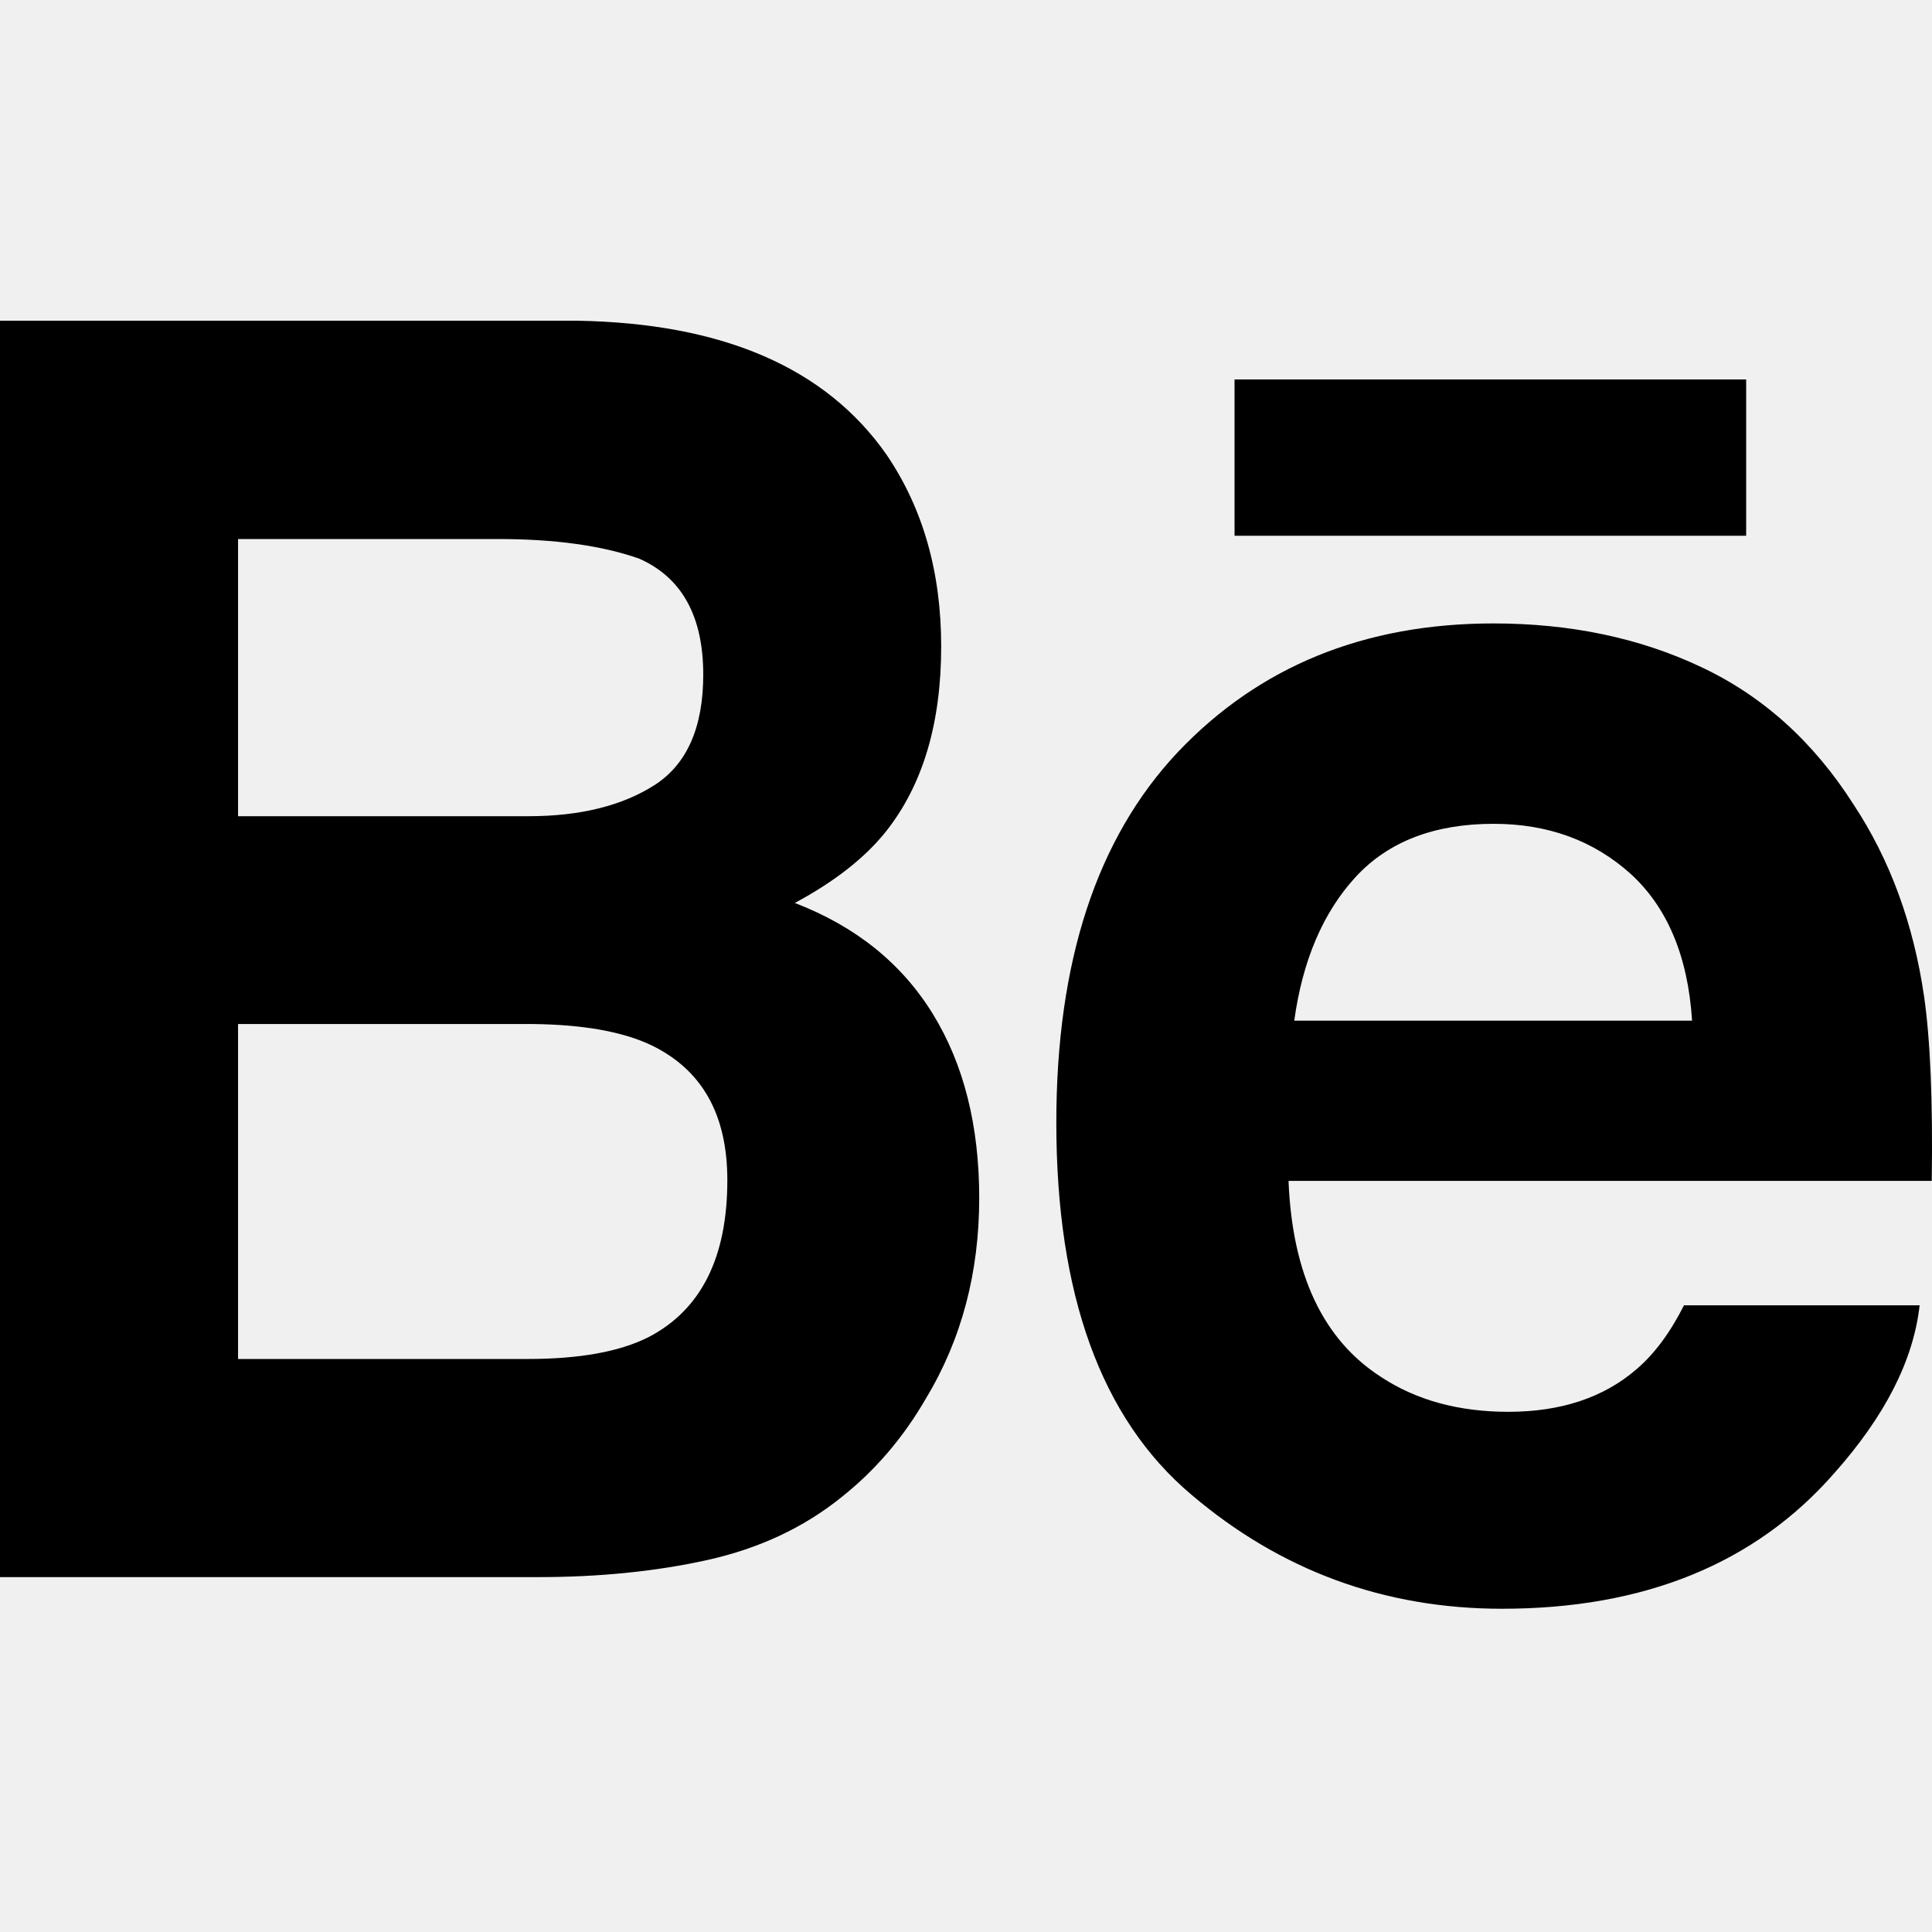
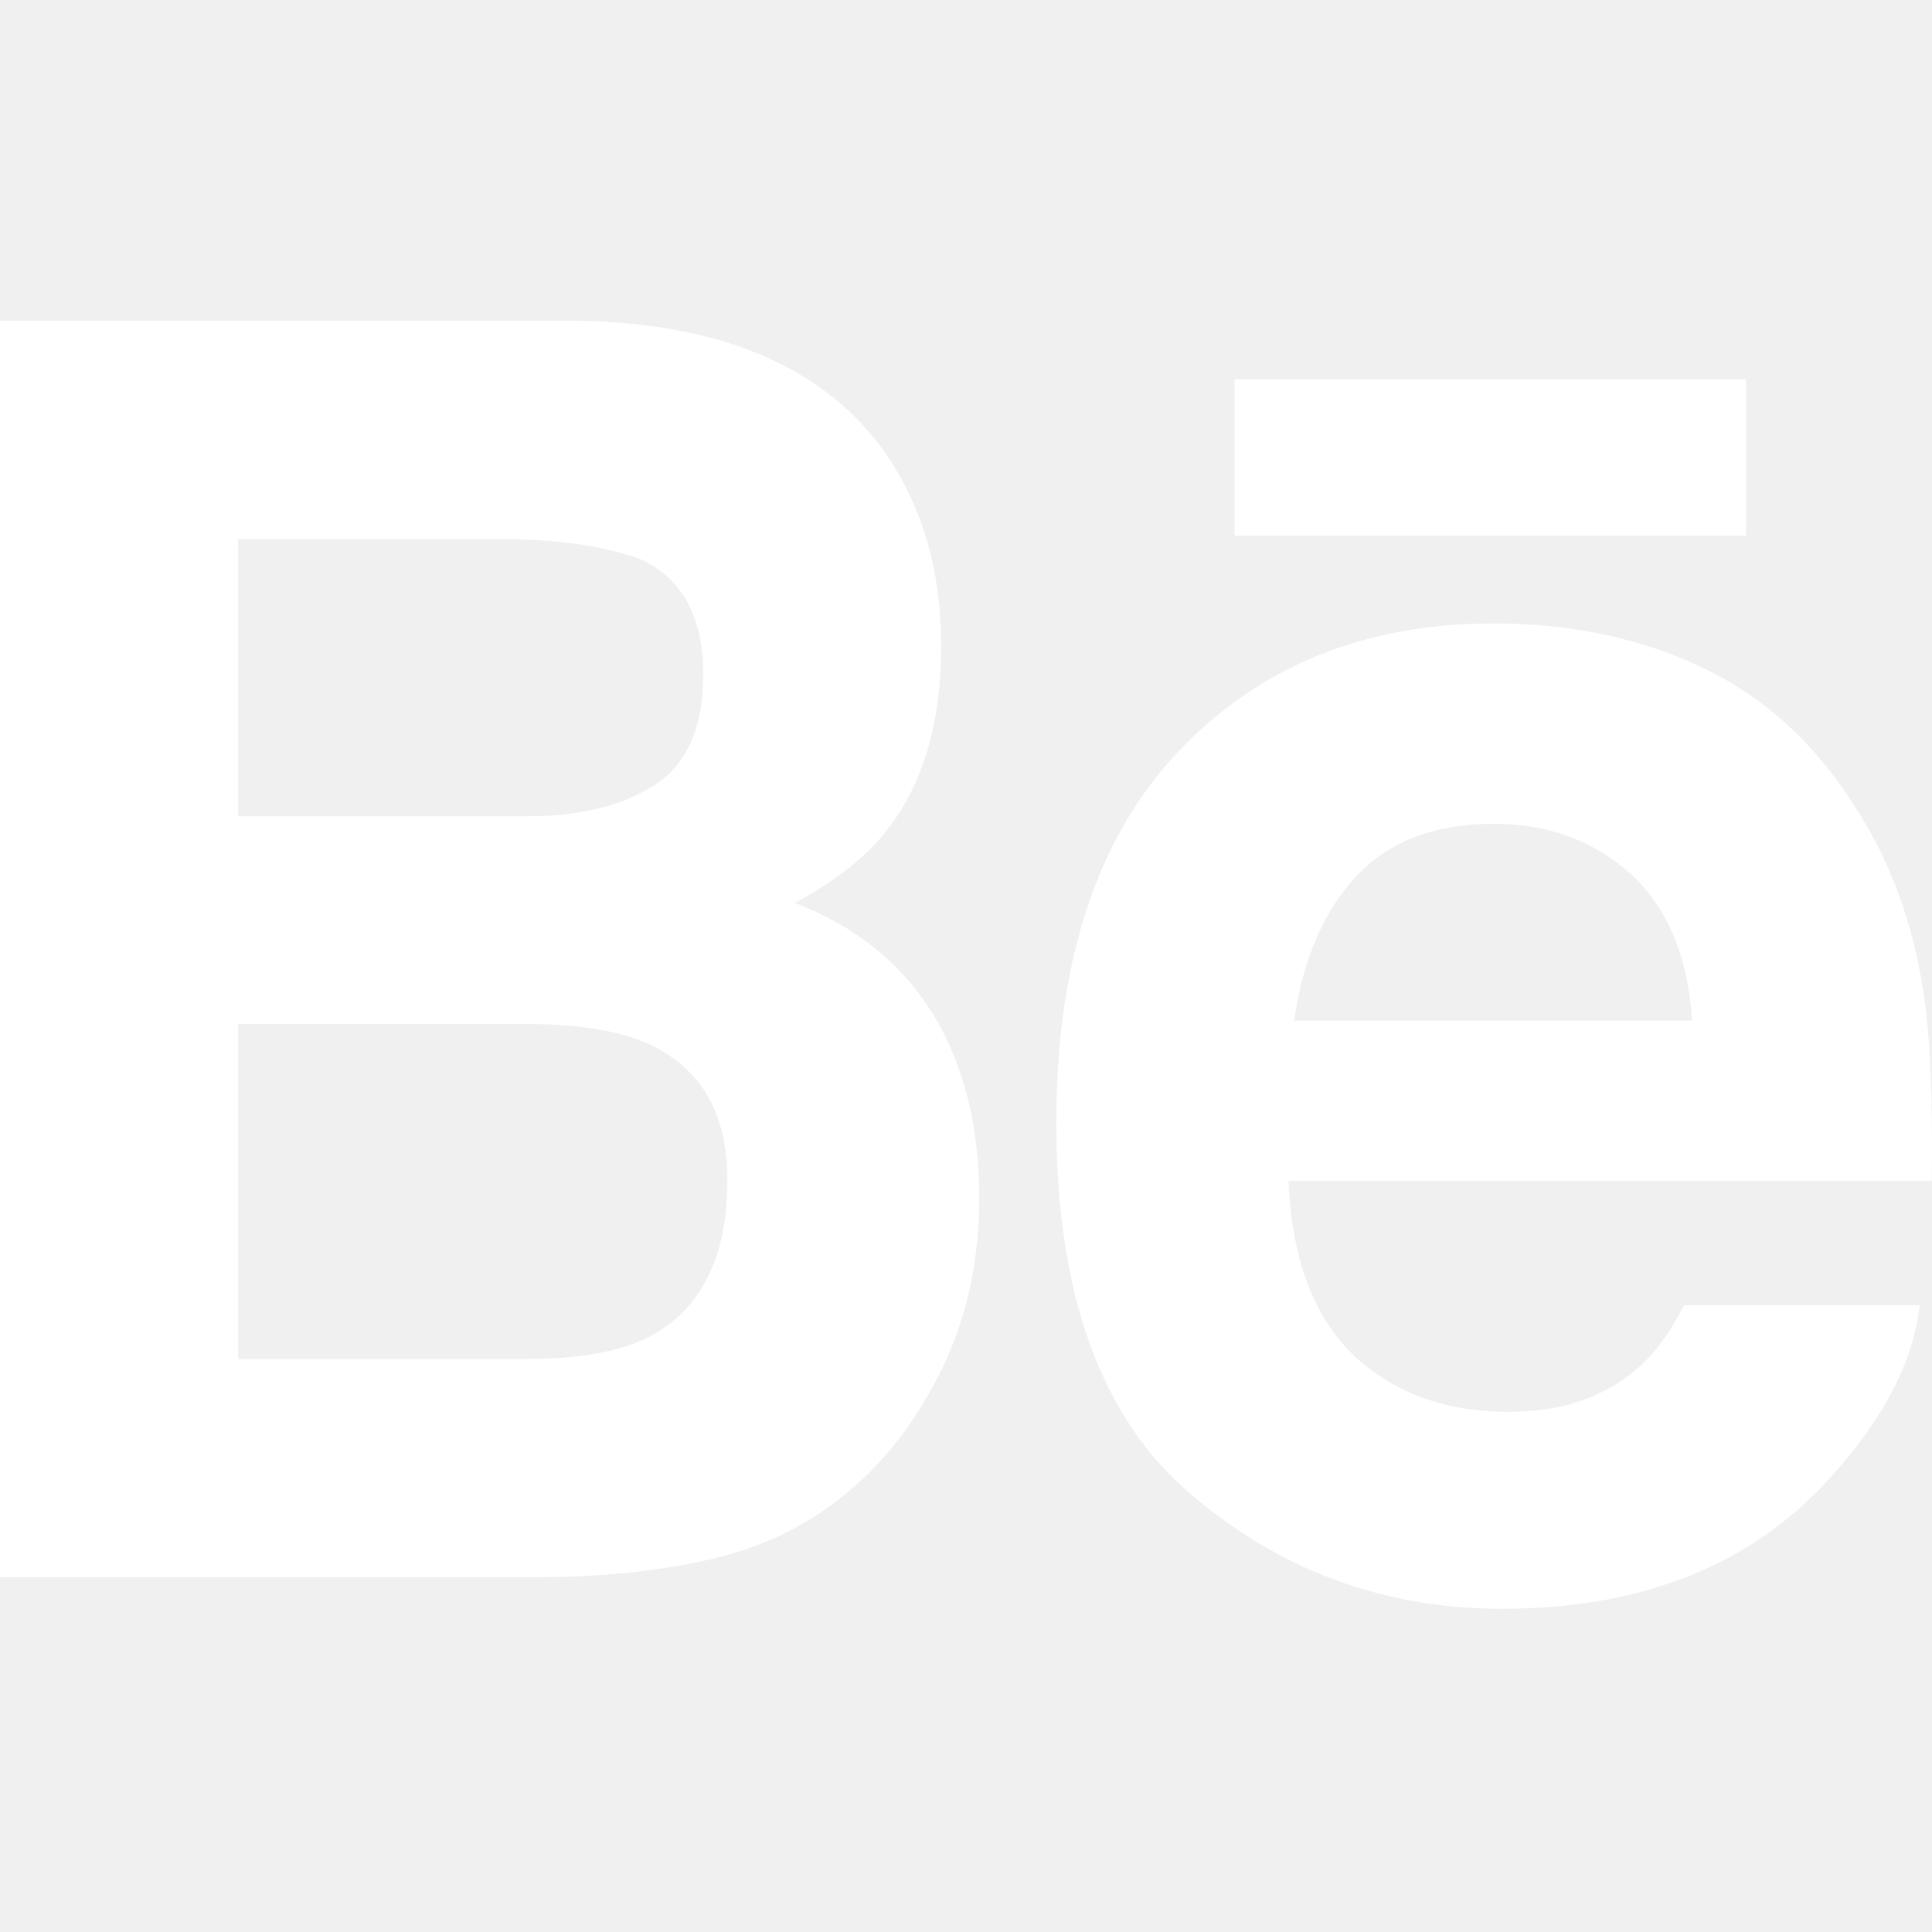
<svg xmlns="http://www.w3.org/2000/svg" width="32" height="32" viewBox="0 0 32 32" fill="none">
-   <path fill-rule="evenodd" clip-rule="evenodd" d="M14.684 7.531C15.286 8.417 15.589 9.474 15.589 10.707C15.589 11.977 15.286 12.999 14.676 13.77C14.331 14.203 13.829 14.599 13.165 14.956C14.174 15.344 14.934 15.956 15.45 16.793C15.964 17.628 16.219 18.647 16.219 19.842C16.219 21.074 15.928 22.182 15.339 23.158C14.966 23.806 14.498 24.354 13.939 24.797C13.309 25.305 12.566 25.651 11.706 25.841C10.846 26.03 9.916 26.122 8.911 26.122H0V5.312H9.557C11.97 5.352 13.676 6.09 14.684 7.531ZM3.943 8.928V13.519H8.752C9.608 13.519 10.307 13.346 10.845 13.001C11.377 12.658 11.648 12.048 11.648 11.175C11.648 10.205 11.293 9.565 10.585 9.252C9.973 9.037 9.195 8.928 8.248 8.928H3.943ZM3.943 16.961V22.509H8.744C9.602 22.509 10.271 22.387 10.748 22.144C11.615 21.69 12.047 20.825 12.047 19.547C12.047 18.461 11.63 17.72 10.79 17.313C10.318 17.088 9.659 16.969 8.812 16.961H3.943ZM28.176 11.048C29.198 11.528 30.039 12.287 30.7 13.324C31.304 14.238 31.693 15.299 31.869 16.504C31.971 17.212 32.015 18.23 31.996 19.559H21.342C21.405 21.104 21.911 22.186 22.873 22.806C23.458 23.192 24.161 23.384 24.983 23.384C25.85 23.384 26.56 23.15 27.104 22.68C27.403 22.425 27.664 22.072 27.892 21.62H31.795C31.693 22.533 31.219 23.459 30.378 24.404C29.07 25.898 27.234 26.646 24.878 26.646C22.931 26.646 21.212 26.016 19.729 24.753C18.236 23.491 17.496 21.437 17.496 18.595C17.496 15.926 18.166 13.884 19.507 12.459C20.852 11.04 22.594 10.326 24.736 10.326C26.009 10.326 27.157 10.566 28.176 11.048ZM22.456 14.523C21.916 15.109 21.575 15.904 21.437 16.905H28.026C27.958 15.837 27.615 15.028 27.009 14.474C26.395 13.922 25.64 13.645 24.738 13.645C23.759 13.645 22.996 13.938 22.456 14.523ZM20.448 8.874H28.922V6.285H20.448V8.874Z" fill="black" />
+   <path fill-rule="evenodd" clip-rule="evenodd" d="M14.684 7.531C15.286 8.417 15.589 9.474 15.589 10.707C15.589 11.977 15.286 12.999 14.676 13.77C14.331 14.203 13.829 14.599 13.165 14.956C14.174 15.344 14.934 15.956 15.45 16.793C15.964 17.628 16.219 18.647 16.219 19.842C16.219 21.074 15.928 22.182 15.339 23.158C14.966 23.806 14.498 24.354 13.939 24.797C13.309 25.305 12.566 25.651 11.706 25.841C10.846 26.03 9.916 26.122 8.911 26.122H0V5.312H9.557C11.97 5.352 13.676 6.09 14.684 7.531ZM3.943 8.928V13.519H8.752C9.608 13.519 10.307 13.346 10.845 13.001C11.377 12.658 11.648 12.048 11.648 11.175C11.648 10.205 11.293 9.565 10.585 9.252C9.973 9.037 9.195 8.928 8.248 8.928H3.943ZM3.943 16.961V22.509H8.744C9.602 22.509 10.271 22.387 10.748 22.144C11.615 21.69 12.047 20.825 12.047 19.547C12.047 18.461 11.63 17.72 10.79 17.313C10.318 17.088 9.659 16.969 8.812 16.961H3.943ZM28.176 11.048C29.198 11.528 30.039 12.287 30.7 13.324C31.304 14.238 31.693 15.299 31.869 16.504C31.971 17.212 32.015 18.23 31.996 19.559H21.342C21.405 21.104 21.911 22.186 22.873 22.806C23.458 23.192 24.161 23.384 24.983 23.384C25.85 23.384 26.56 23.15 27.104 22.68C27.403 22.425 27.664 22.072 27.892 21.62H31.795C31.693 22.533 31.219 23.459 30.378 24.404C29.07 25.898 27.234 26.646 24.878 26.646C22.931 26.646 21.212 26.016 19.729 24.753C18.236 23.491 17.496 21.437 17.496 18.595C17.496 15.926 18.166 13.884 19.507 12.459C20.852 11.04 22.594 10.326 24.736 10.326C26.009 10.326 27.157 10.566 28.176 11.048ZM22.456 14.523C21.916 15.109 21.575 15.904 21.437 16.905H28.026C27.958 15.837 27.615 15.028 27.009 14.474C26.395 13.922 25.64 13.645 24.738 13.645C23.759 13.645 22.996 13.938 22.456 14.523ZM20.448 8.874H28.922V6.285H20.448V8.874Z" fill="white" />
</svg>
